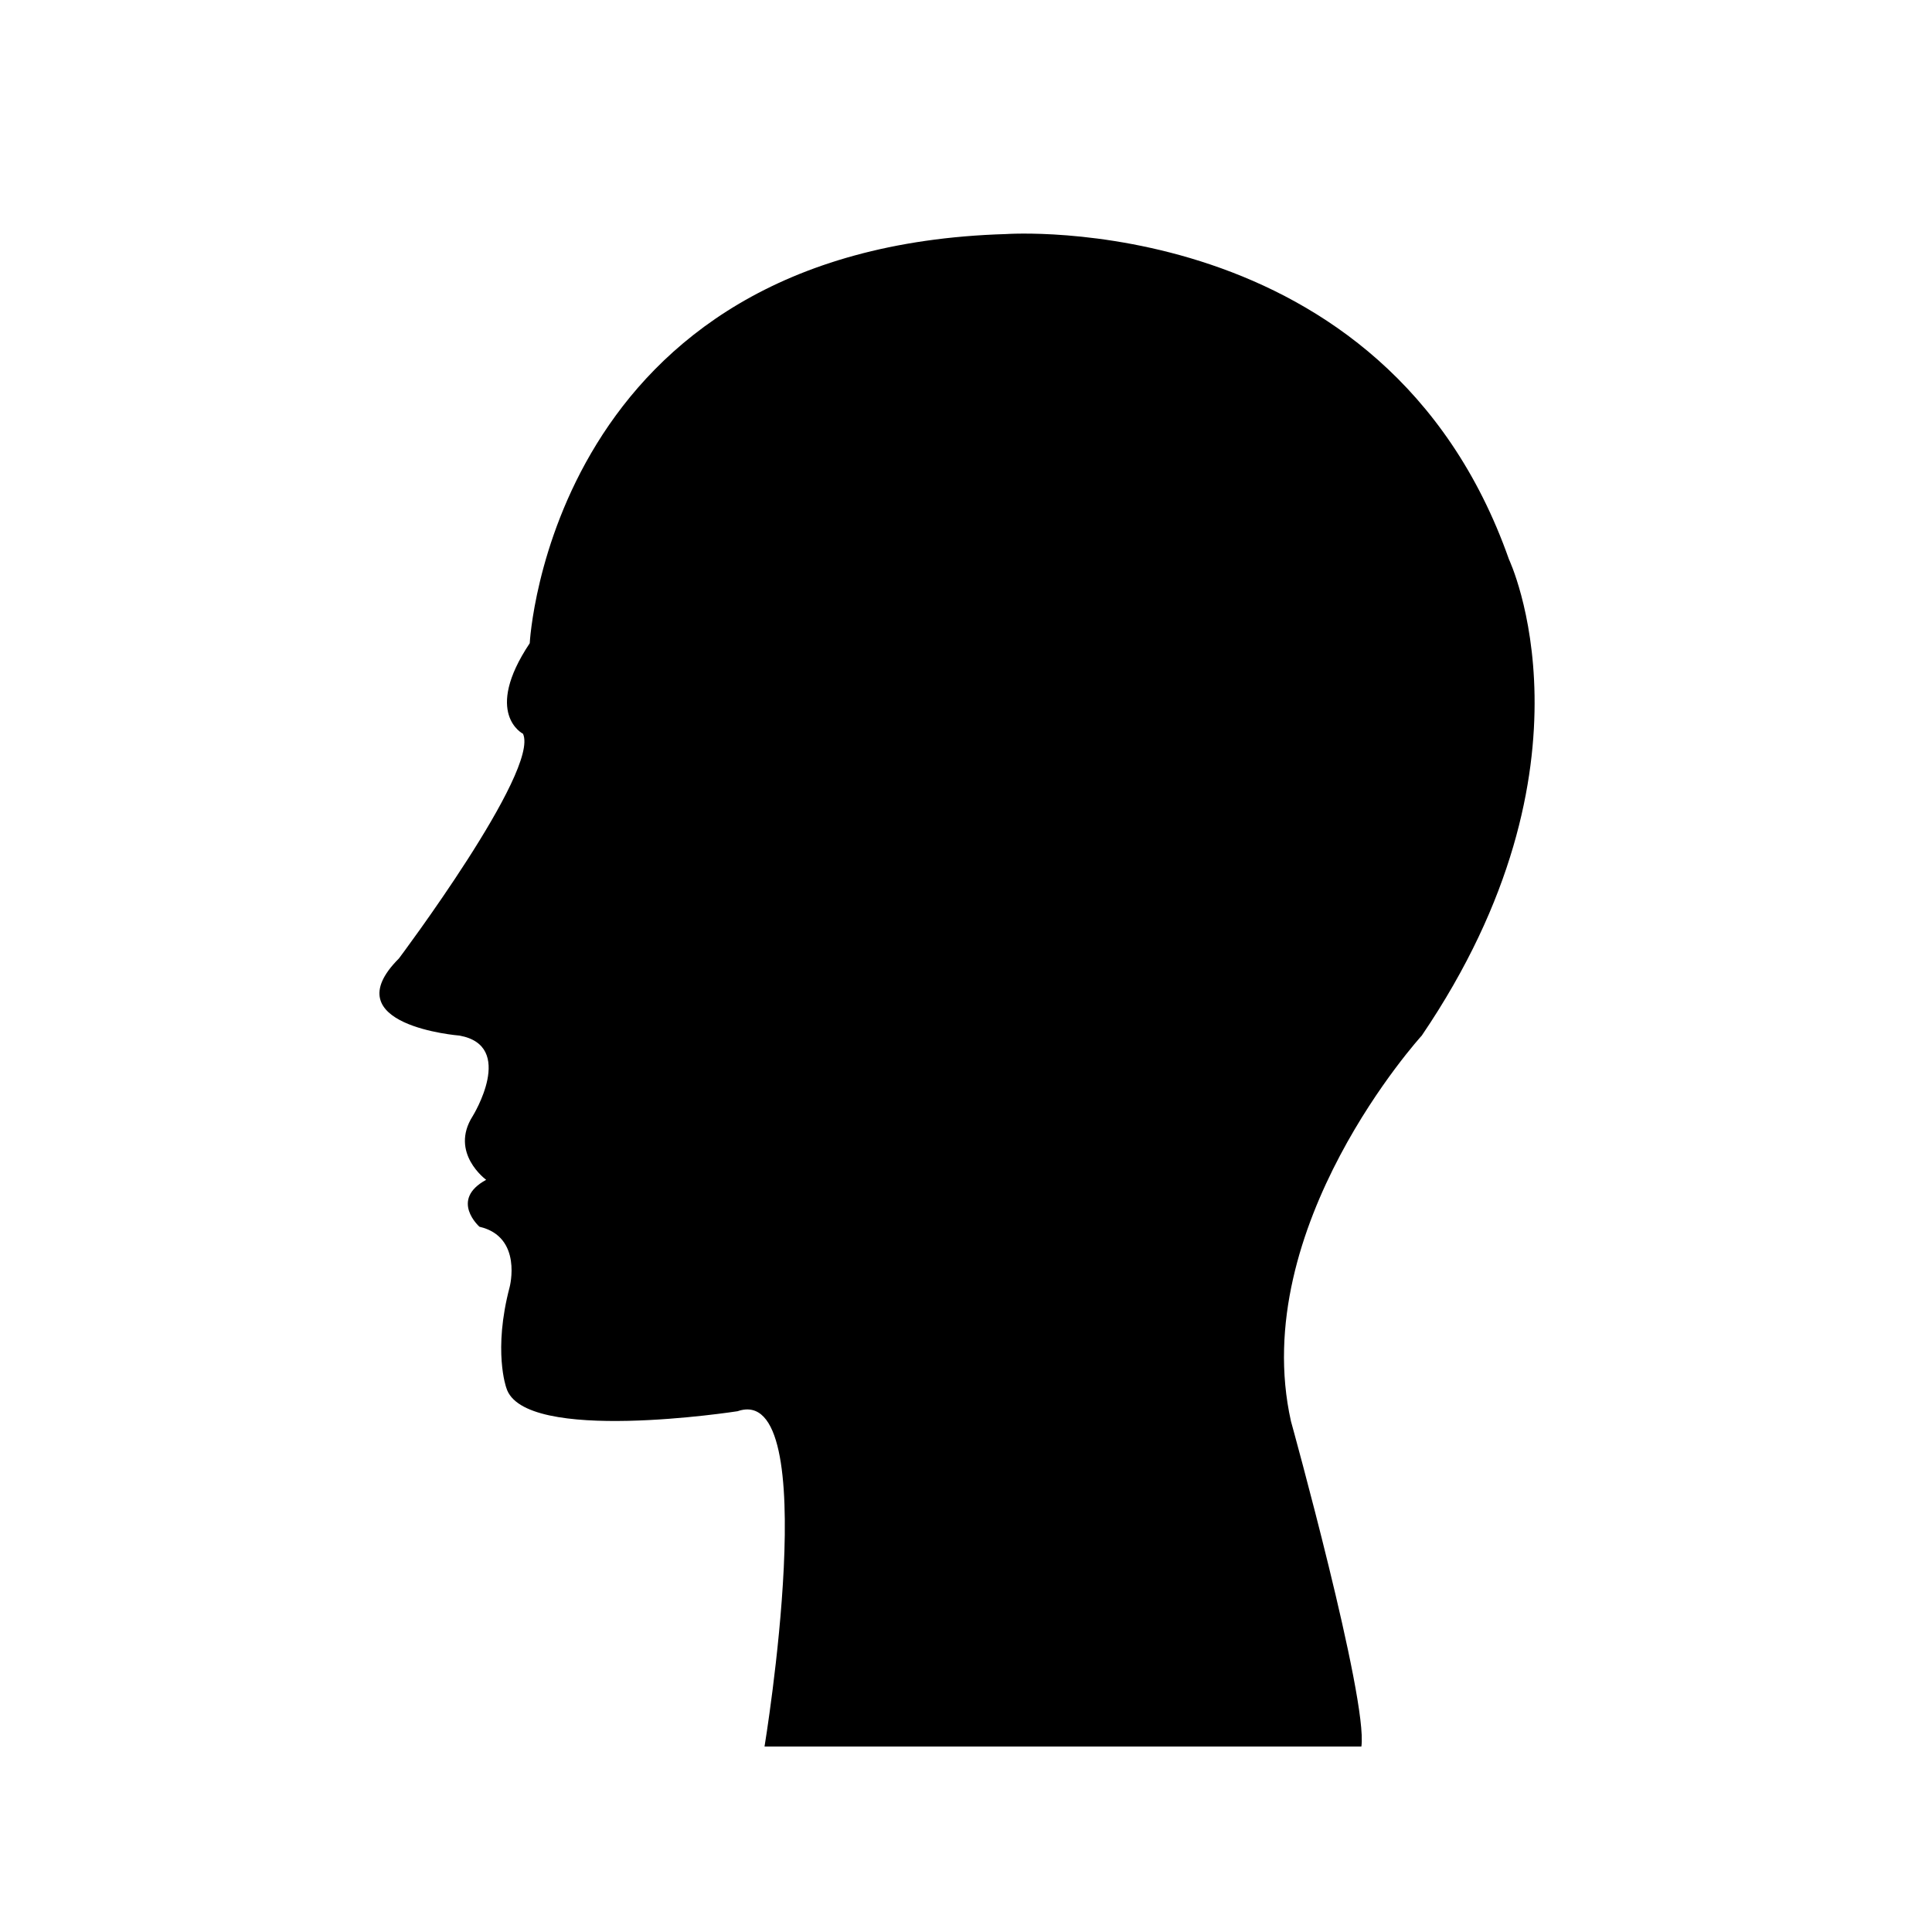
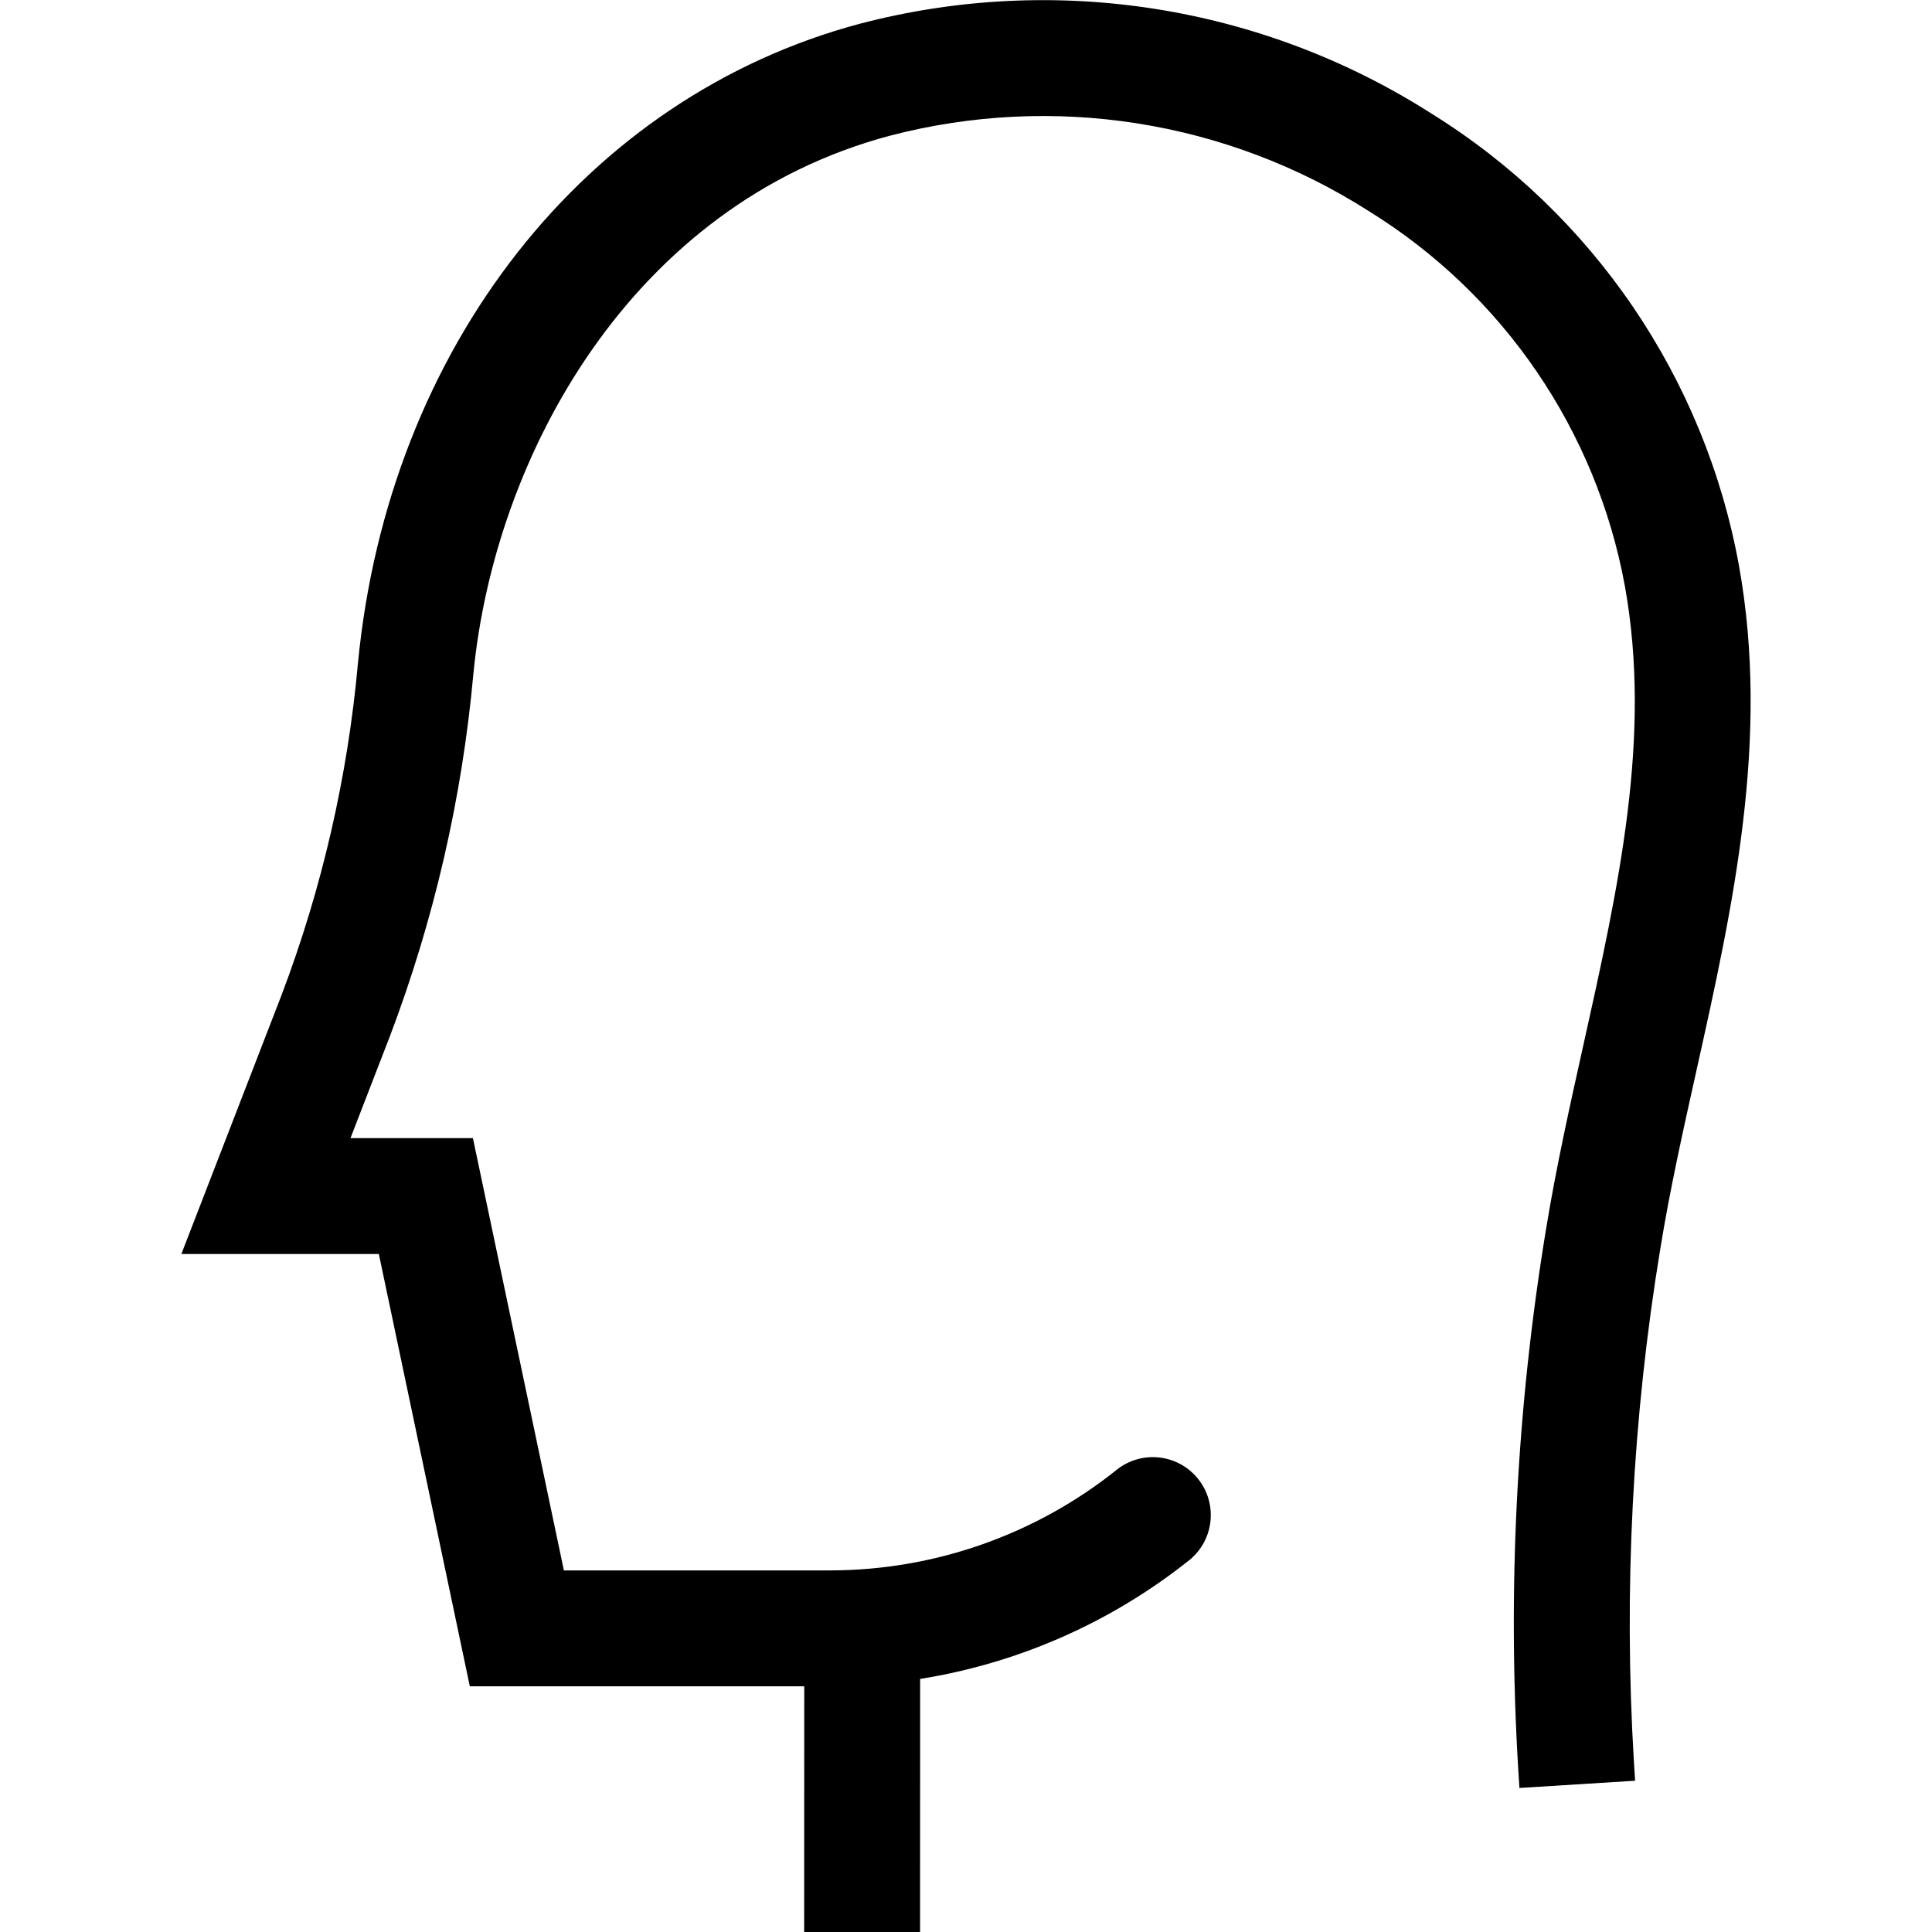
- <svg xmlns="http://www.w3.org/2000/svg" height="100px" width="100px" fill="#000000" version="1.1" x="0px" y="0px" viewBox="0 0 100 100" enable-background="new 0 0 100 100" xml:space="preserve">
-   <g>
-     <path d="M39.572,90.4c0,0,3.121-18.919-1.393-17.356c0,0-11.108,1.734-11.974-1.216c0,0-0.695-1.909,0.174-5.208   c0,0,0.691-2.604-1.563-3.124c0,0-1.563-1.389,0.348-2.429c0,0-1.911-1.39-0.696-3.299c0,0,2.257-3.646-0.694-4.167   c0,0-6.595-0.521-3.126-3.991c0,0,7.294-9.72,6.423-11.63c0,0-2.083-1.042,0.348-4.687c0,0,1.043-20.482,24.648-21.178   c0,0,19.617-1.386,26.037,16.838c0,0,5.036,10.589-4.513,24.648c0,0-9.025,9.895-6.771,19.963c0,0,3.994,14.407,3.645,16.835   H39.572z" />
-   </g>
+ <svg xmlns="http://www.w3.org/2000/svg" height="100px" width="100px" fill="#000000" data-name="Camada 1" viewBox="0 0 100 100" x="0px" y="0px">
+   <path d="M90.007,29.269A34.888,34.888,0,0,0,74.076,5.868a37.372,37.372,0,0,0-29.559-4.642C30.312,5.008,20.112,17.99,18.53,34.301a64.967,64.967,0,0,1-3.947,17.178L9.387,64.908H19.609l4.709,22.375H41.628L41.623,100h6l.003-13.099a29.909,29.909,0,0,0,13.958-6.169,3,3,0,0,0-3.734-4.695,23.79,23.79,0,0,1-14.838,5.247H29.187l-4.709-22.375H18.141l2.037-5.265a70.984,70.984,0,0,0,4.324-18.765c1.096-11.3,8.187-24.295,21.558-27.854A31.34,31.34,0,0,1,70.857,10.932,28.951,28.951,0,0,1,84.103,30.333c1.405,7.795-.322,15.554-2.15,23.769-.694,3.116-1.411,6.339-1.933,9.536a125.424,125.424,0,0,0-1.436,27.942l.061.965,5.988-.375-.061-.964A119.404,119.404,0,0,1,85.942,64.603c.493-3.026,1.16-6.024,1.867-9.197C89.686,46.973,91.628,38.253,90.007,29.269Z" />
</svg>
